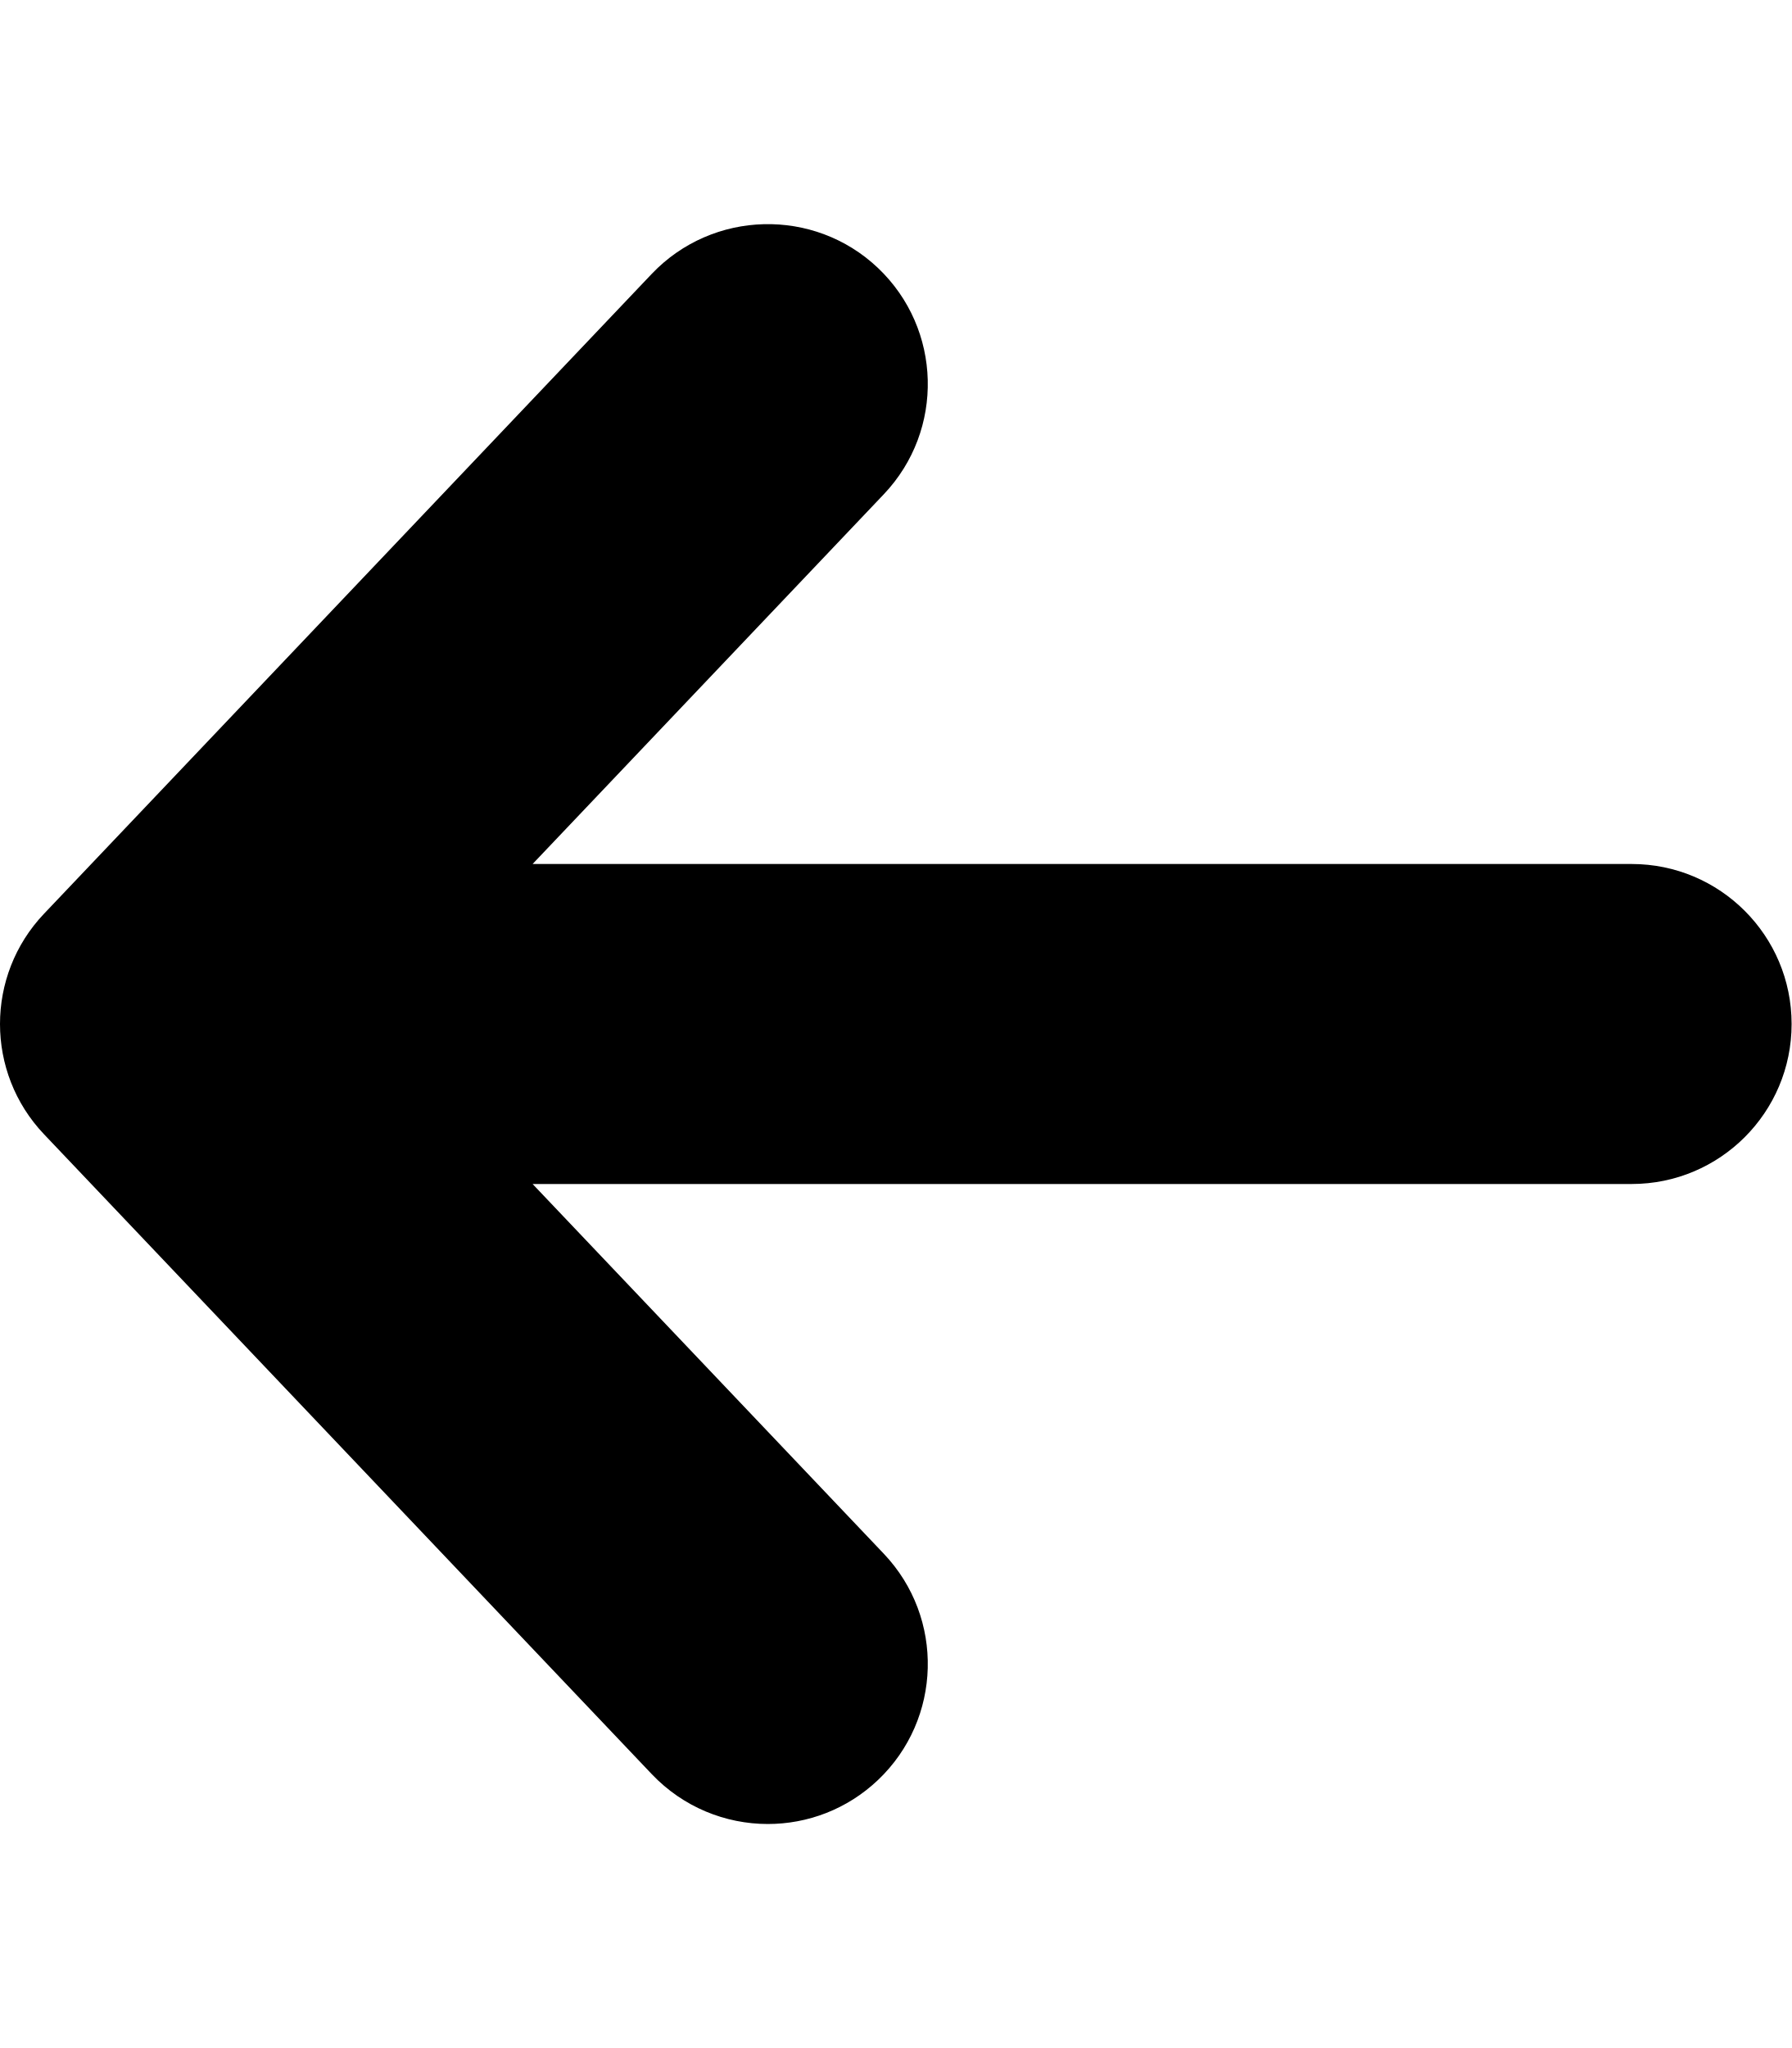
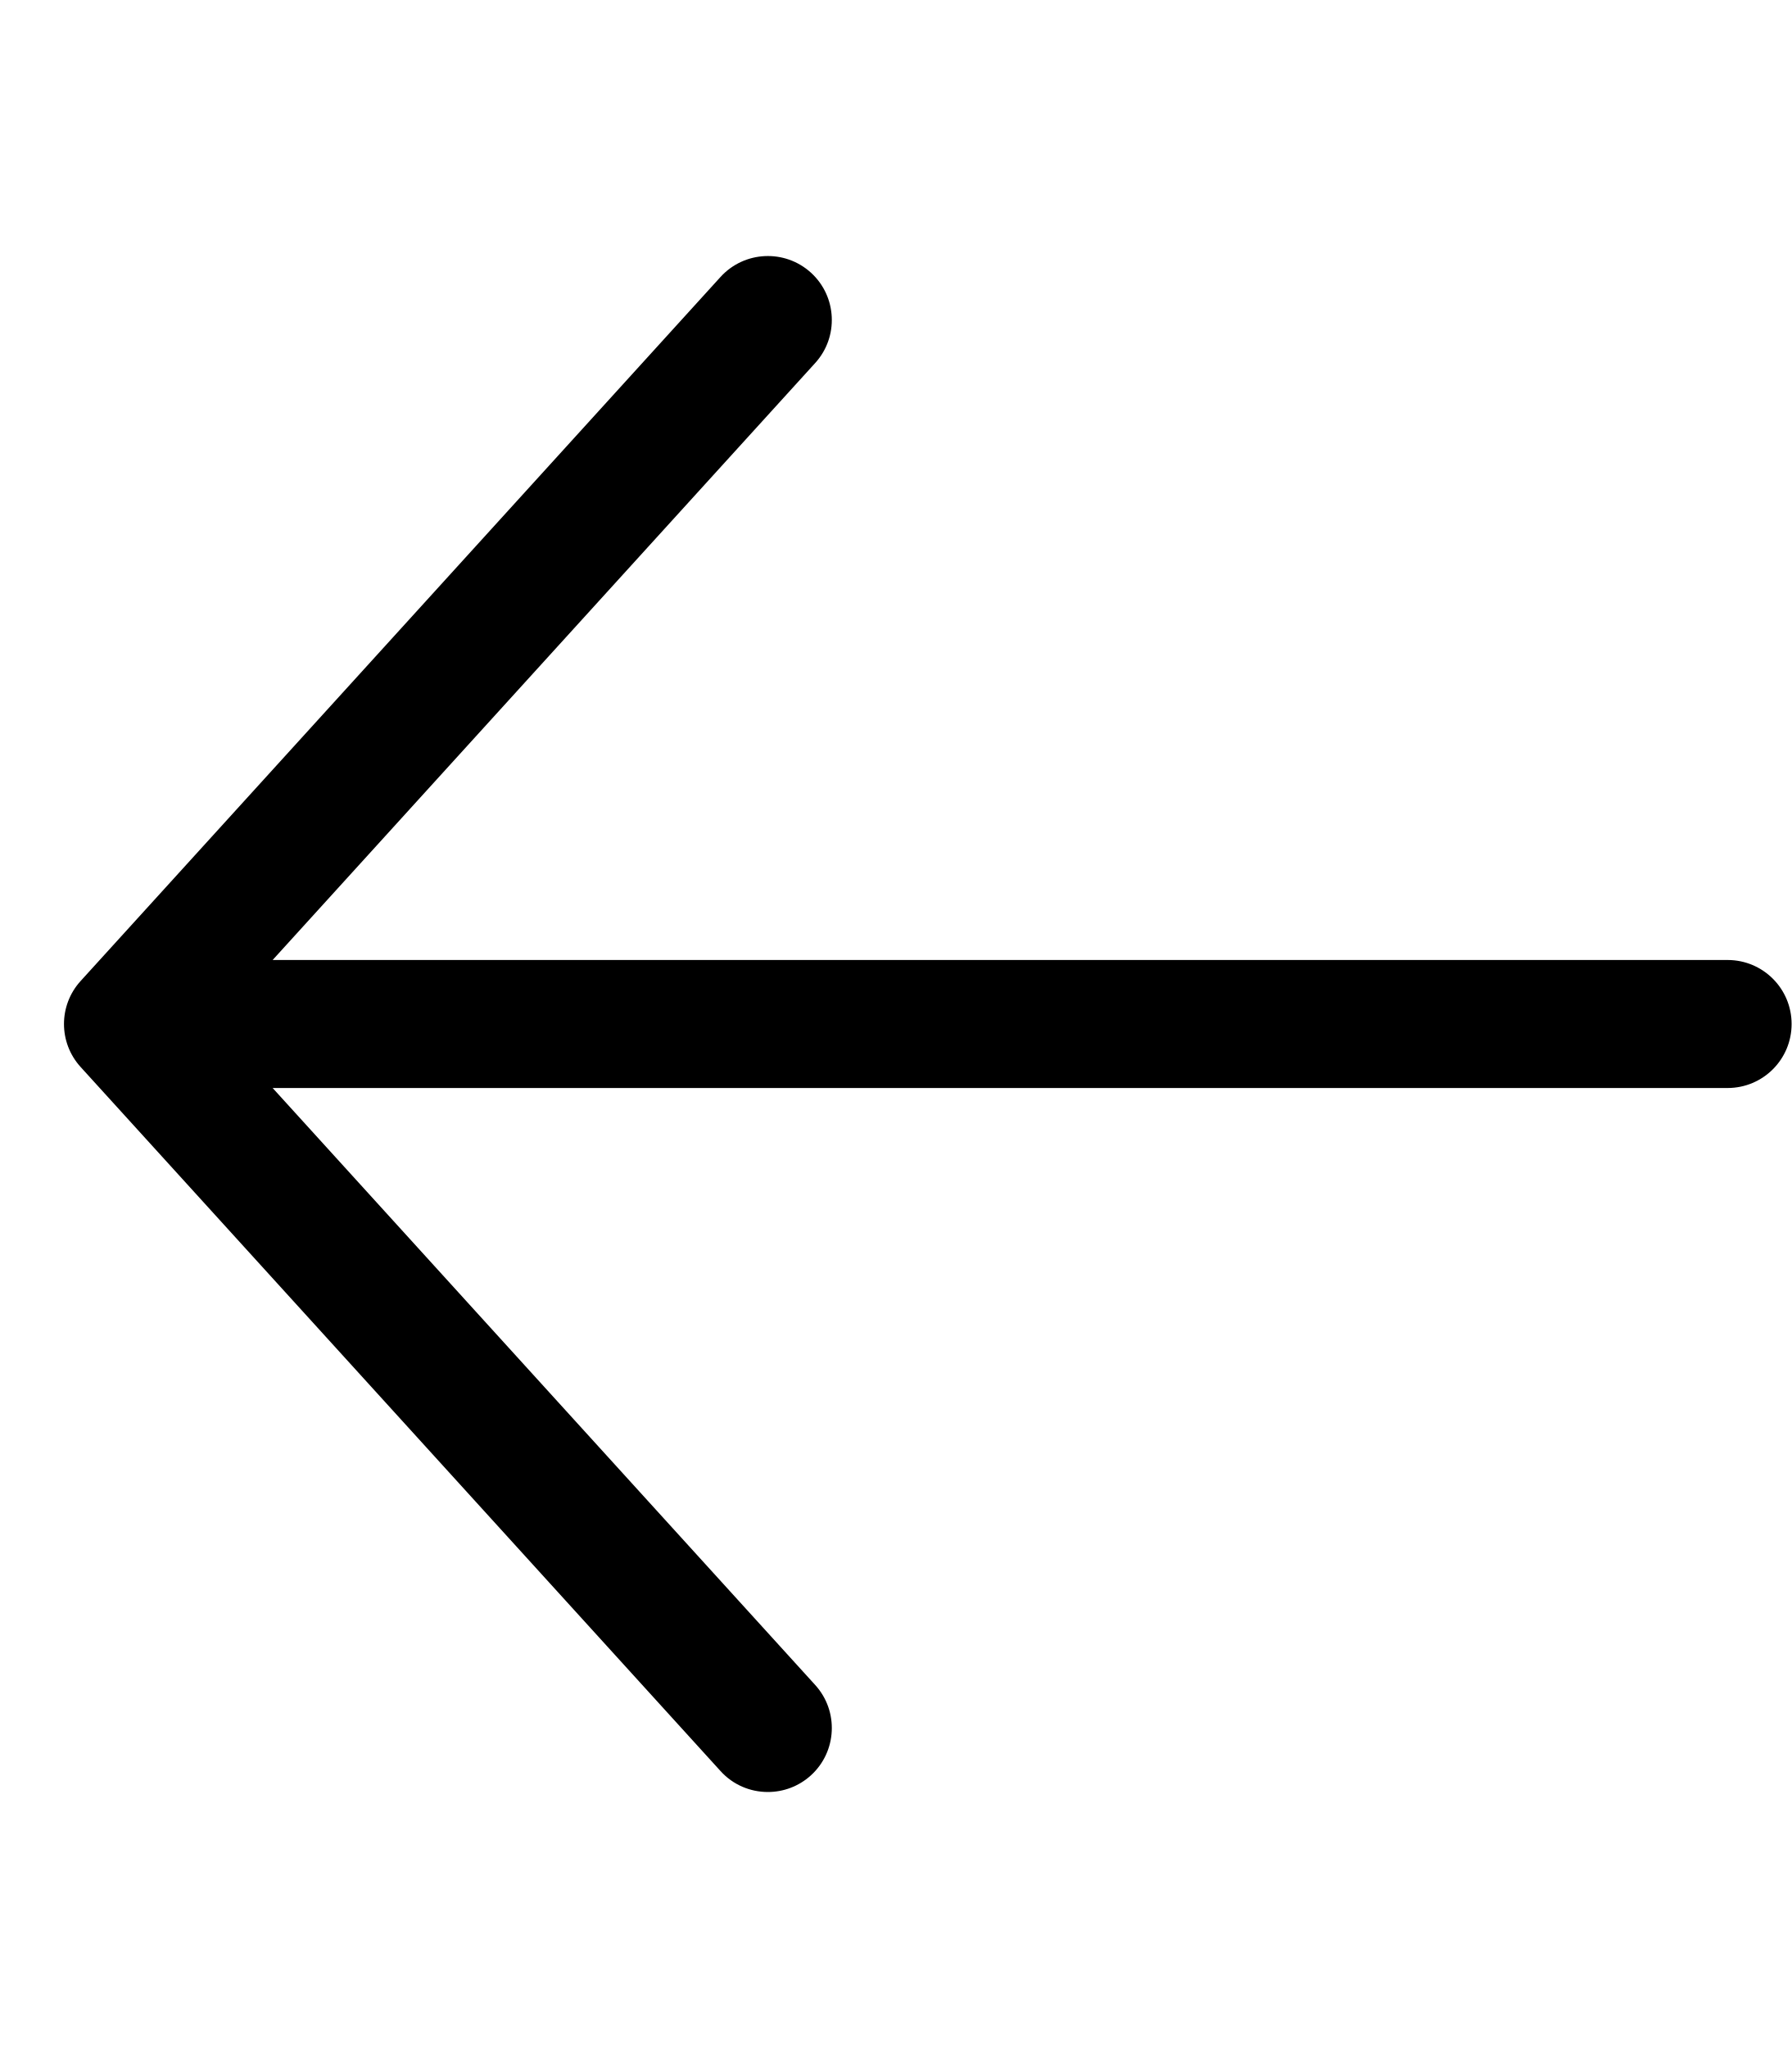
<svg xmlns="http://www.w3.org/2000/svg" viewBox="0 0 448 512">
-   <path d="M448.004 256C448.004 278.094 430.098 296 408.004 296H133.18L221.004 388.438C236.223 404.469 235.566 429.781 219.551 445C211.816 452.344 201.91 456 192.004 456C181.426 456 170.863 451.812 163.004 443.562L11.004 283.562C-3.668 268.125 -3.668 243.875 11.004 228.438L163.004 68.438C178.238 52.469 203.582 51.844 219.551 67C235.566 82.219 236.223 107.531 221.004 123.562L133.18 216H408.004C430.098 216 448.004 233.906 448.004 256Z" />
+   <path d="M448.004 256C448.004 264.844 440.848 272 432.004 272H68.174L203.848 421.25C209.785 427.781 209.301 437.906 202.77 443.844C199.707 446.625 195.848 448 192.004 448C187.66 448 183.316 446.25 180.16 442.75L20.16 266.75C14.613 260.656 14.613 251.344 20.16 245.25L180.16 69.25C186.129 62.688 196.254 62.25 202.77 68.156C209.301 74.094 209.785 84.219 203.848 90.75L68.174 240H432.004C440.848 240 448.004 247.156 448.004 256Z" />
</svg>
